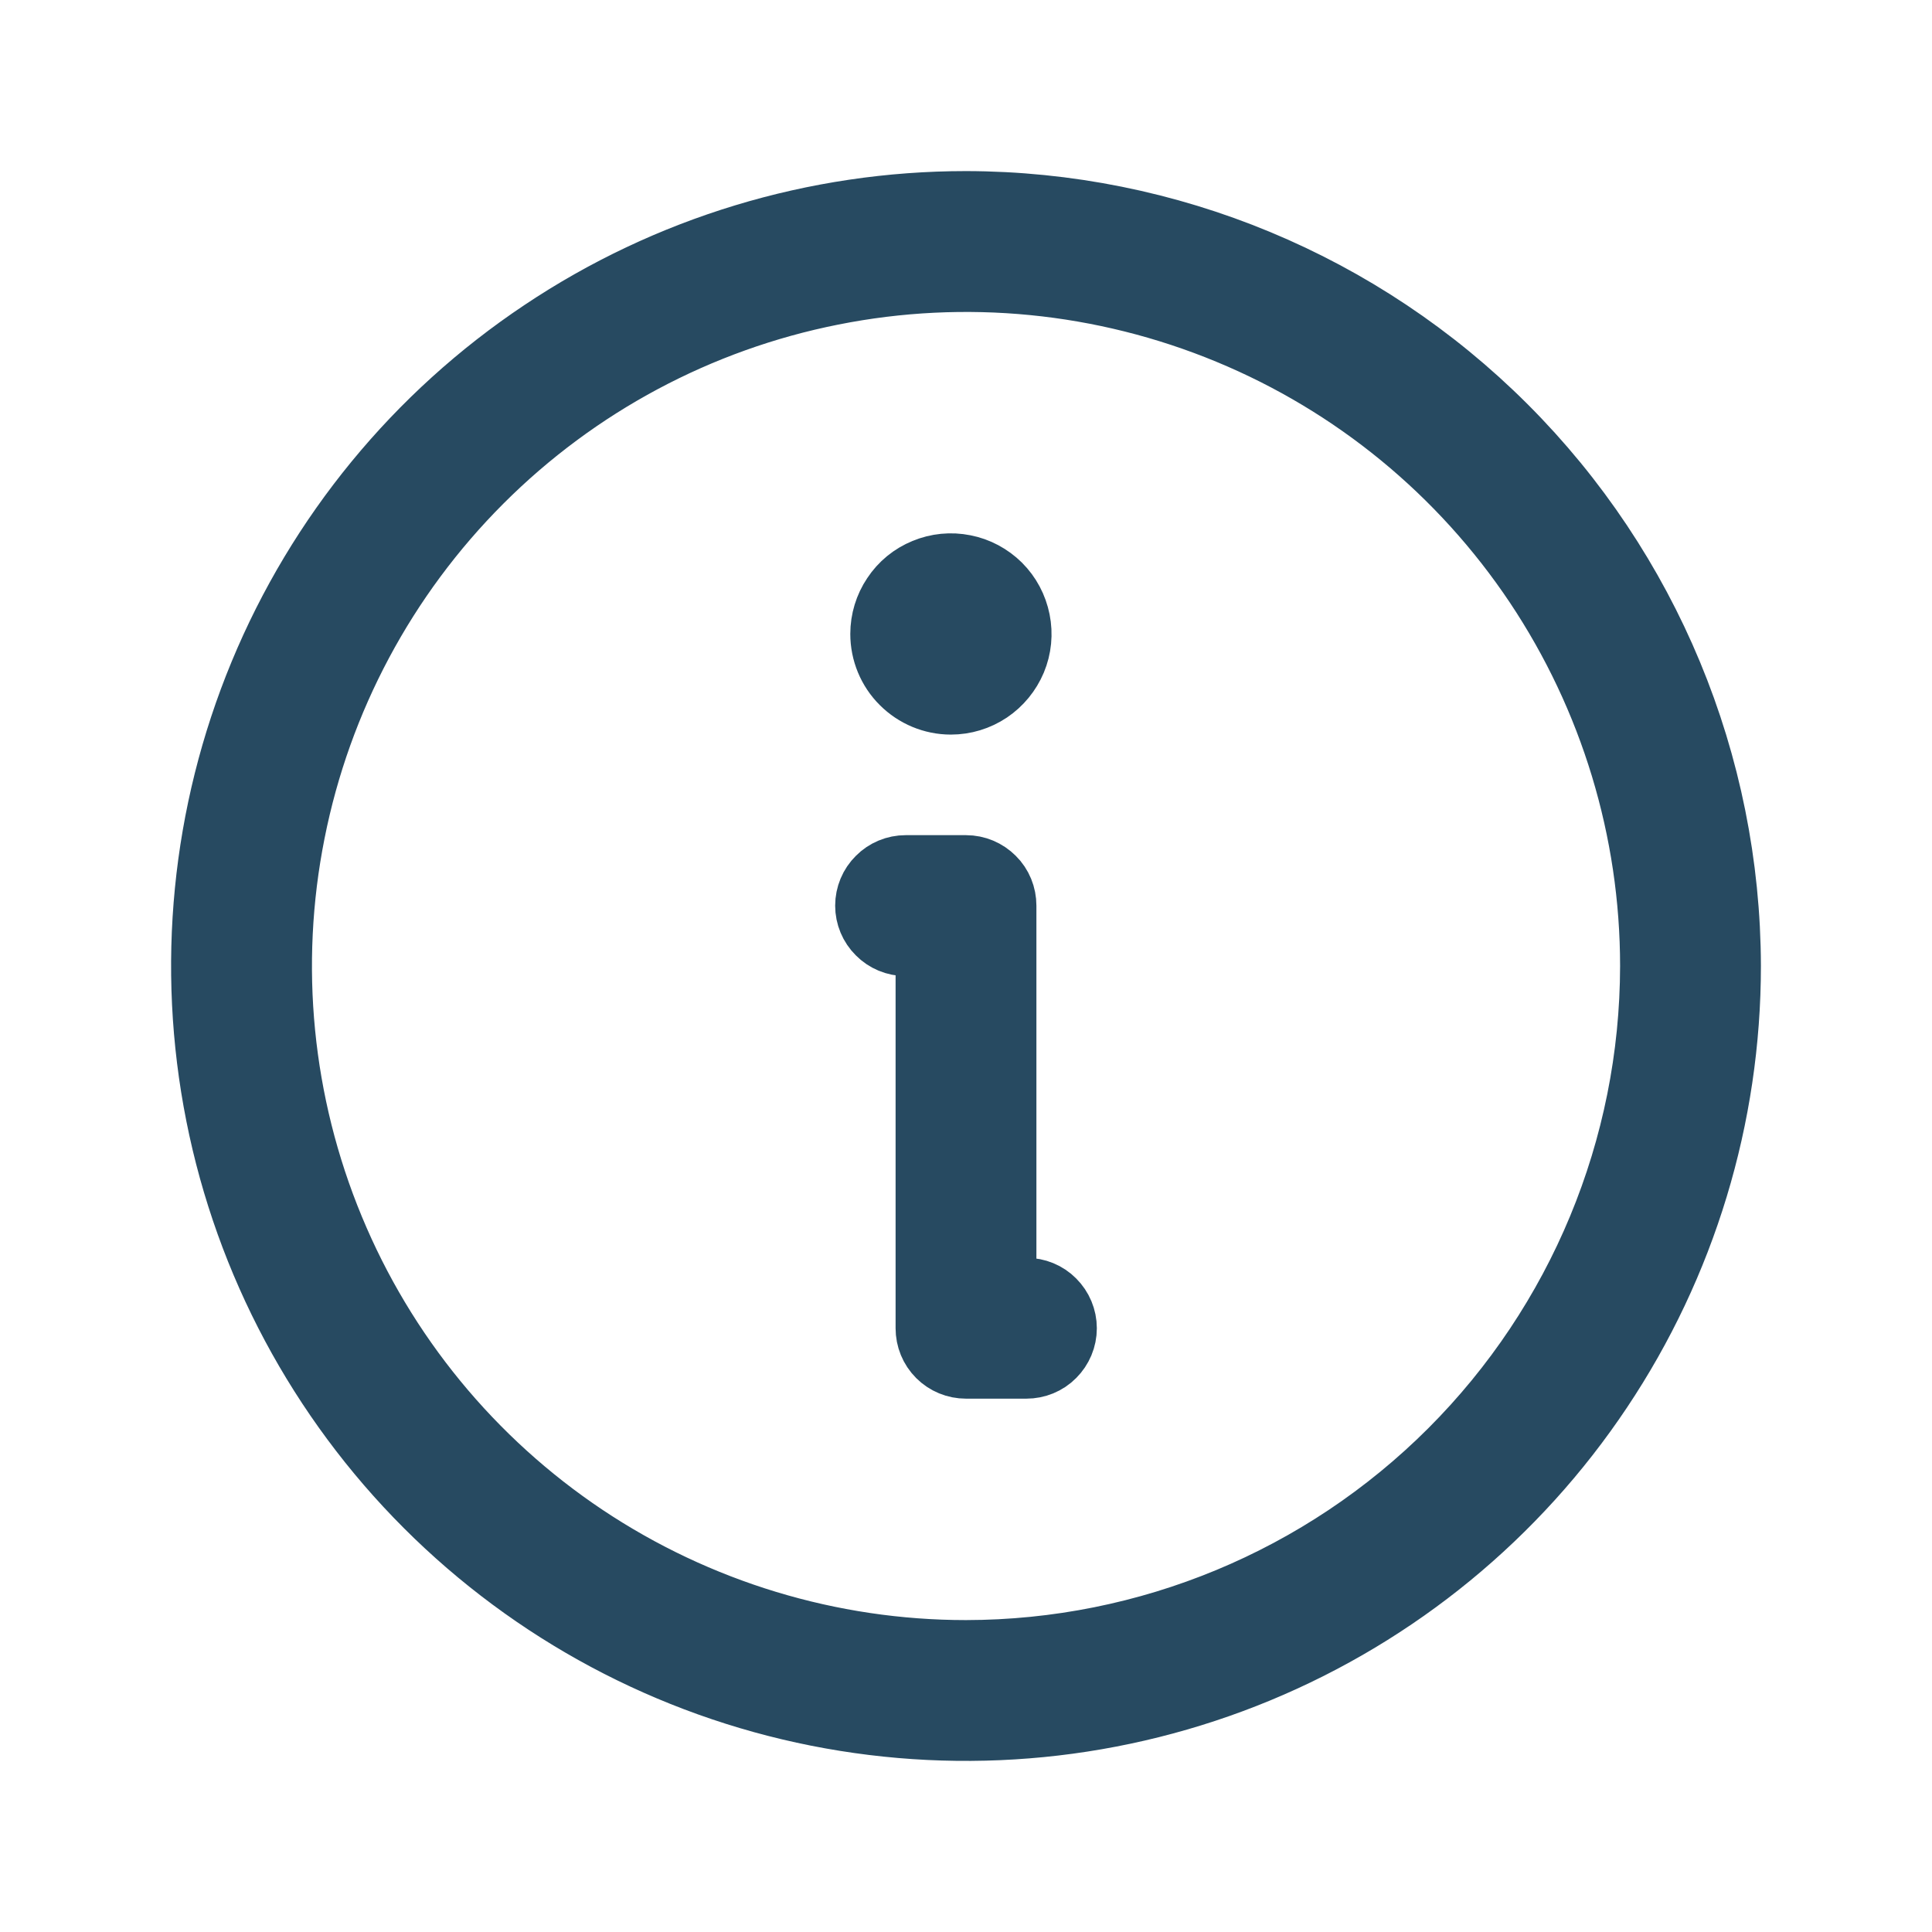
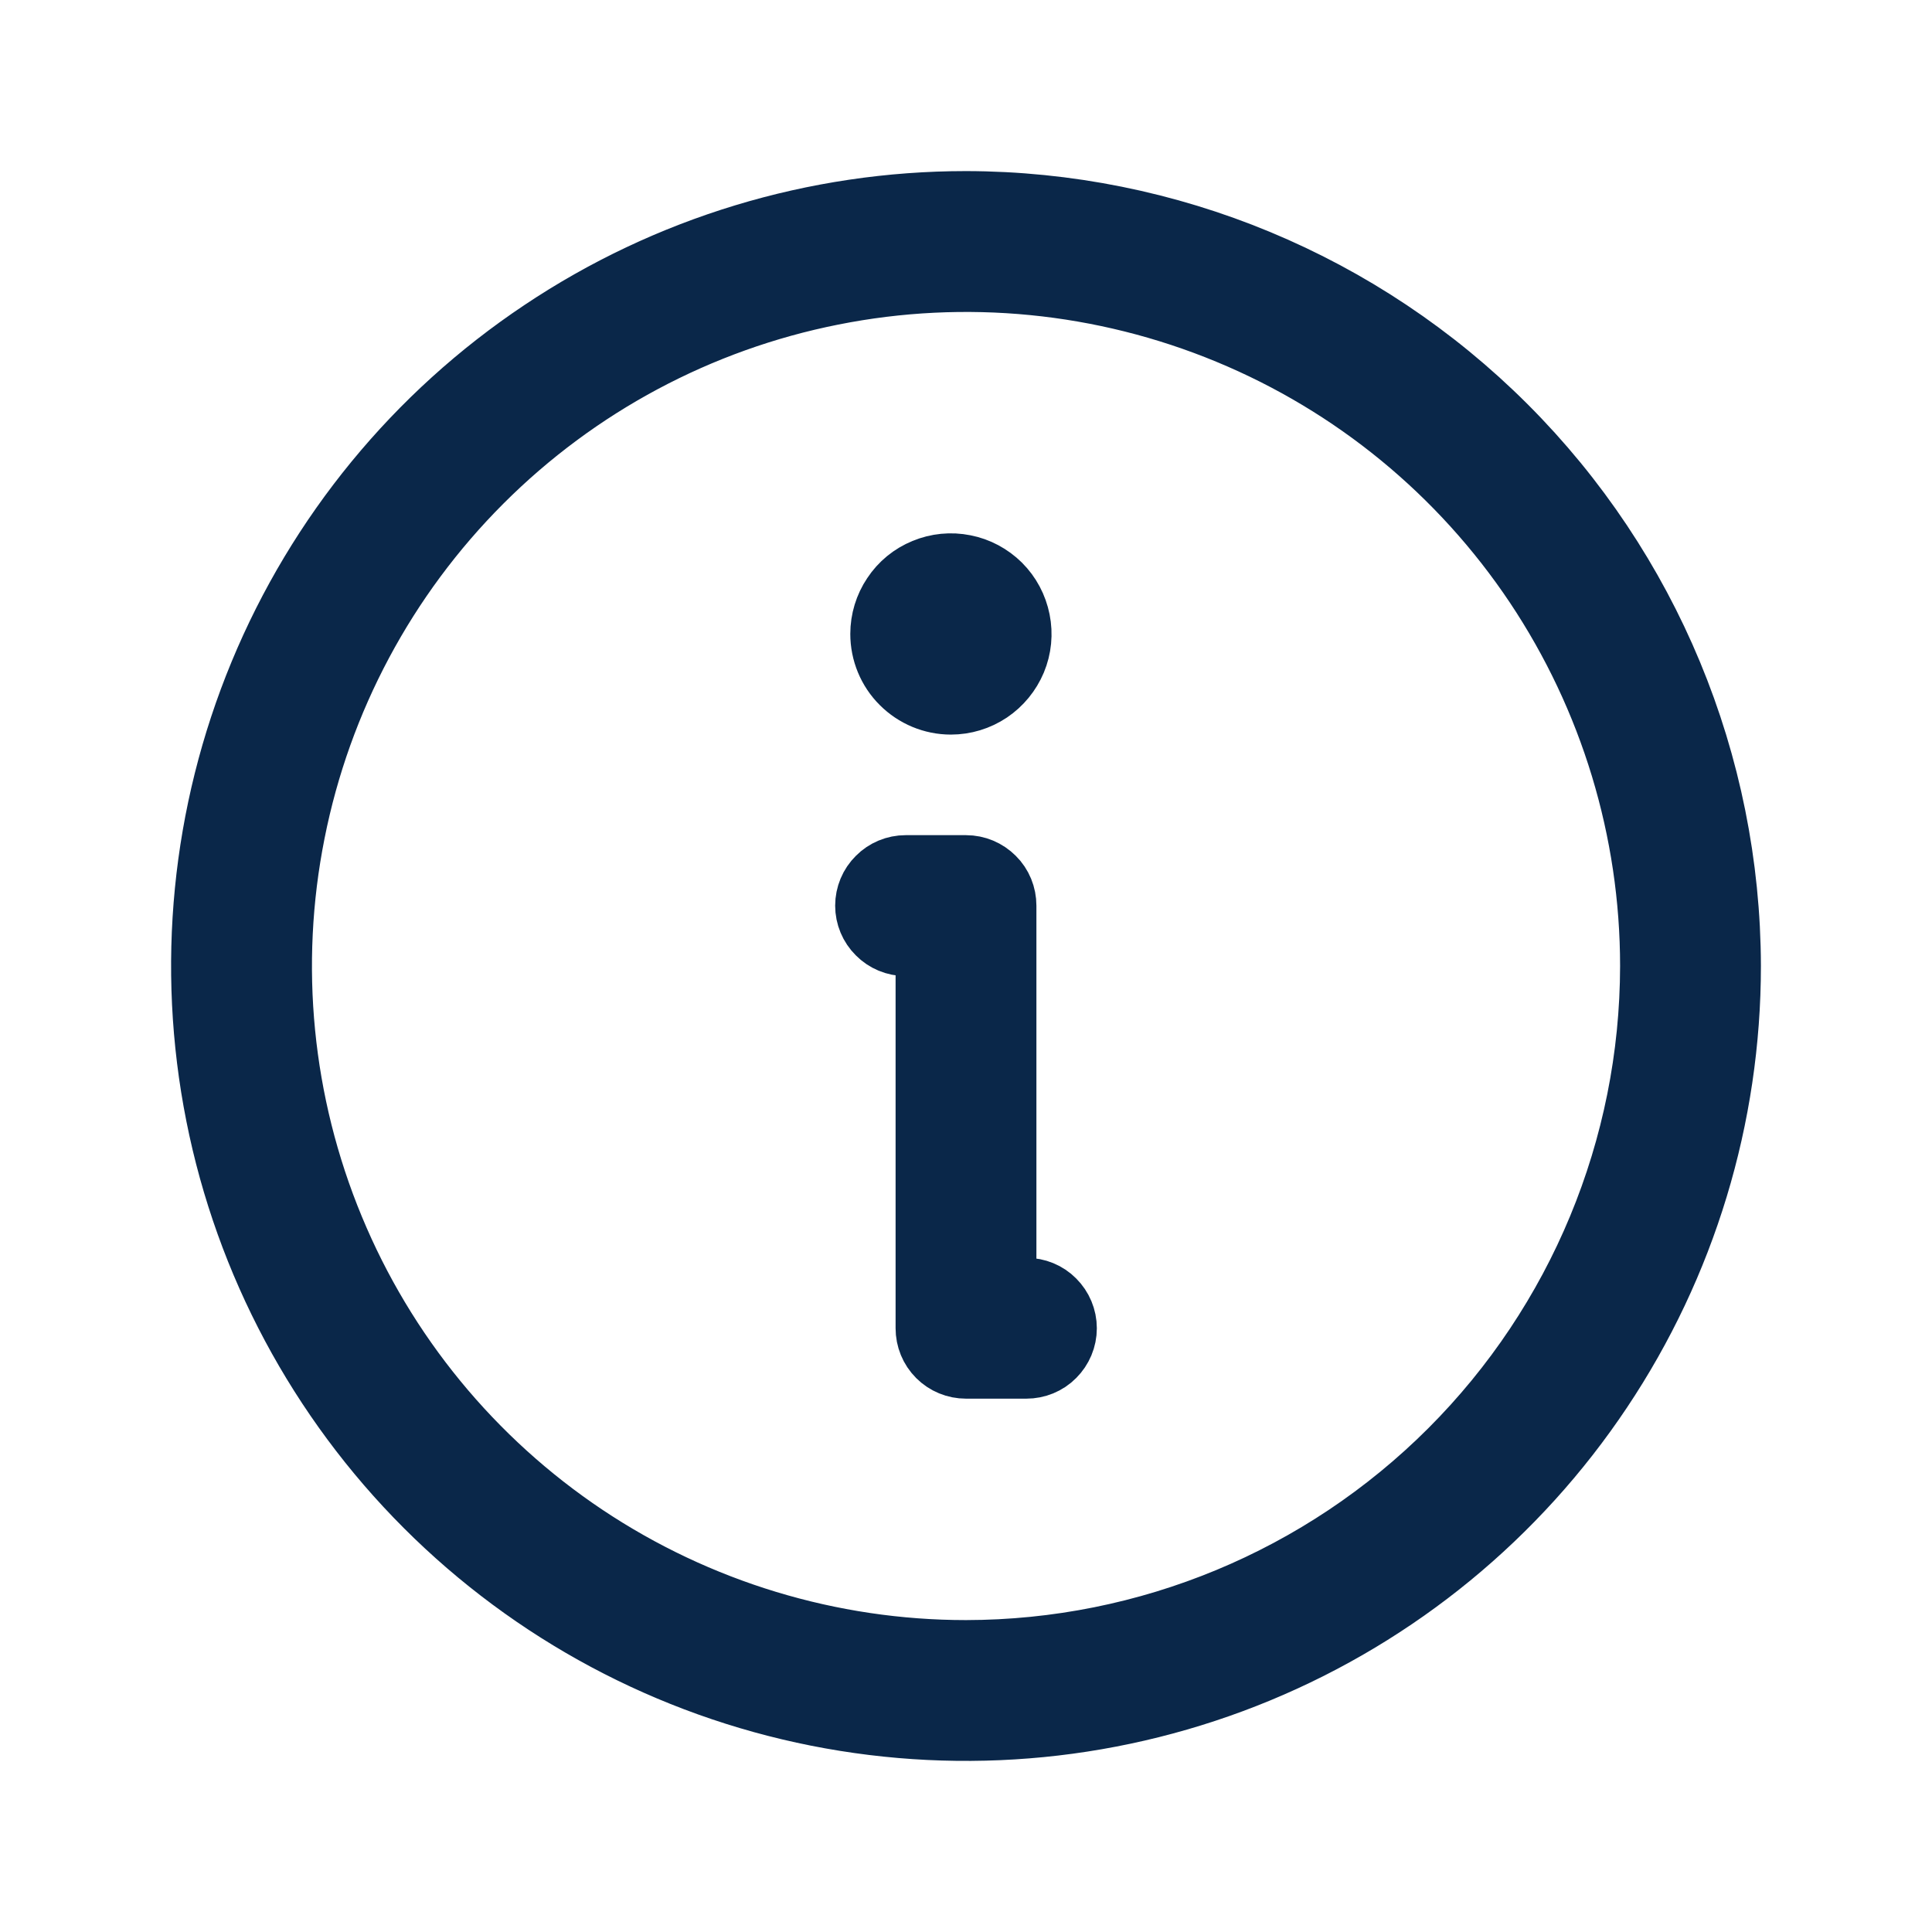
<svg xmlns="http://www.w3.org/2000/svg" width="18" height="18" viewBox="0 0 18 18" fill="none">
-   <path stroke="#274A61" stroke-width="0.75px" d="M9 1.969C7.609 1.969 6.25 2.381 5.094 3.154C3.937 3.926 3.036 5.024 2.504 6.309C1.972 7.594 1.833 9.008 2.104 10.372C2.375 11.736 3.045 12.989 4.028 13.972C5.011 14.955 6.264 15.625 7.628 15.896C8.992 16.167 10.406 16.028 11.691 15.496C12.976 14.964 14.074 14.063 14.846 12.906C15.619 11.75 16.031 10.391 16.031 9C16.027 7.136 15.286 5.35 13.968 4.032C12.65 2.714 10.864 1.972 9 1.969ZM9 15.469C7.721 15.469 6.47 15.089 5.406 14.379C4.342 13.668 3.513 12.658 3.024 11.476C2.534 10.293 2.406 8.993 2.656 7.738C2.905 6.483 3.521 5.331 4.426 4.426C5.331 3.521 6.483 2.905 7.738 2.656C8.993 2.406 10.293 2.534 11.476 3.024C12.658 3.513 13.668 4.342 14.379 5.406C15.089 6.47 15.469 7.721 15.469 9C15.467 10.715 14.785 12.359 13.572 13.572C12.359 14.785 10.715 15.467 9 15.469ZM9.844 12.375C9.844 12.45 9.814 12.521 9.761 12.574C9.709 12.627 9.637 12.656 9.562 12.656H9C8.925 12.656 8.854 12.627 8.801 12.574C8.748 12.521 8.719 12.45 8.719 12.375V8.719H8.438C8.363 8.719 8.291 8.689 8.239 8.636C8.186 8.584 8.156 8.512 8.156 8.438C8.156 8.363 8.186 8.291 8.239 8.239C8.291 8.186 8.363 8.156 8.438 8.156H9C9.075 8.156 9.146 8.186 9.199 8.239C9.252 8.291 9.281 8.363 9.281 8.438V12.094H9.562C9.637 12.094 9.709 12.123 9.761 12.176C9.814 12.229 9.844 12.3 9.844 12.375ZM8.297 5.906C8.297 5.795 8.33 5.686 8.392 5.594C8.453 5.501 8.541 5.429 8.644 5.387C8.747 5.344 8.86 5.333 8.969 5.355C9.078 5.376 9.178 5.43 9.257 5.508C9.336 5.587 9.389 5.687 9.411 5.797C9.433 5.906 9.422 6.019 9.379 6.122C9.336 6.224 9.264 6.312 9.172 6.374C9.079 6.436 8.971 6.469 8.859 6.469C8.71 6.469 8.567 6.409 8.462 6.304C8.356 6.199 8.297 6.055 8.297 5.906Z" fill="#274A61" />
+   <path stroke="#0A2749" stroke-width="0.75px" d="M9 1.969C7.609 1.969 6.25 2.381 5.094 3.154C3.937 3.926 3.036 5.024 2.504 6.309C1.972 7.594 1.833 9.008 2.104 10.372C2.375 11.736 3.045 12.989 4.028 13.972C5.011 14.955 6.264 15.625 7.628 15.896C8.992 16.167 10.406 16.028 11.691 15.496C12.976 14.964 14.074 14.063 14.846 12.906C15.619 11.75 16.031 10.391 16.031 9C16.027 7.136 15.286 5.35 13.968 4.032C12.65 2.714 10.864 1.972 9 1.969ZM9 15.469C7.721 15.469 6.47 15.089 5.406 14.379C4.342 13.668 3.513 12.658 3.024 11.476C2.534 10.293 2.406 8.993 2.656 7.738C2.905 6.483 3.521 5.331 4.426 4.426C5.331 3.521 6.483 2.905 7.738 2.656C8.993 2.406 10.293 2.534 11.476 3.024C12.658 3.513 13.668 4.342 14.379 5.406C15.089 6.47 15.469 7.721 15.469 9C15.467 10.715 14.785 12.359 13.572 13.572C12.359 14.785 10.715 15.467 9 15.469ZM9.844 12.375C9.844 12.45 9.814 12.521 9.761 12.574C9.709 12.627 9.637 12.656 9.562 12.656H9C8.925 12.656 8.854 12.627 8.801 12.574C8.748 12.521 8.719 12.45 8.719 12.375V8.719H8.438C8.363 8.719 8.291 8.689 8.239 8.636C8.186 8.584 8.156 8.512 8.156 8.438C8.156 8.363 8.186 8.291 8.239 8.239C8.291 8.186 8.363 8.156 8.438 8.156H9C9.075 8.156 9.146 8.186 9.199 8.239C9.252 8.291 9.281 8.363 9.281 8.438V12.094H9.562C9.637 12.094 9.709 12.123 9.761 12.176C9.814 12.229 9.844 12.3 9.844 12.375ZM8.297 5.906C8.297 5.795 8.33 5.686 8.392 5.594C8.453 5.501 8.541 5.429 8.644 5.387C8.747 5.344 8.86 5.333 8.969 5.355C9.078 5.376 9.178 5.43 9.257 5.508C9.336 5.587 9.389 5.687 9.411 5.797C9.433 5.906 9.422 6.019 9.379 6.122C9.336 6.224 9.264 6.312 9.172 6.374C9.079 6.436 8.971 6.469 8.859 6.469C8.71 6.469 8.567 6.409 8.462 6.304C8.356 6.199 8.297 6.055 8.297 5.906Z" fill="#0A2749" />
</svg>
